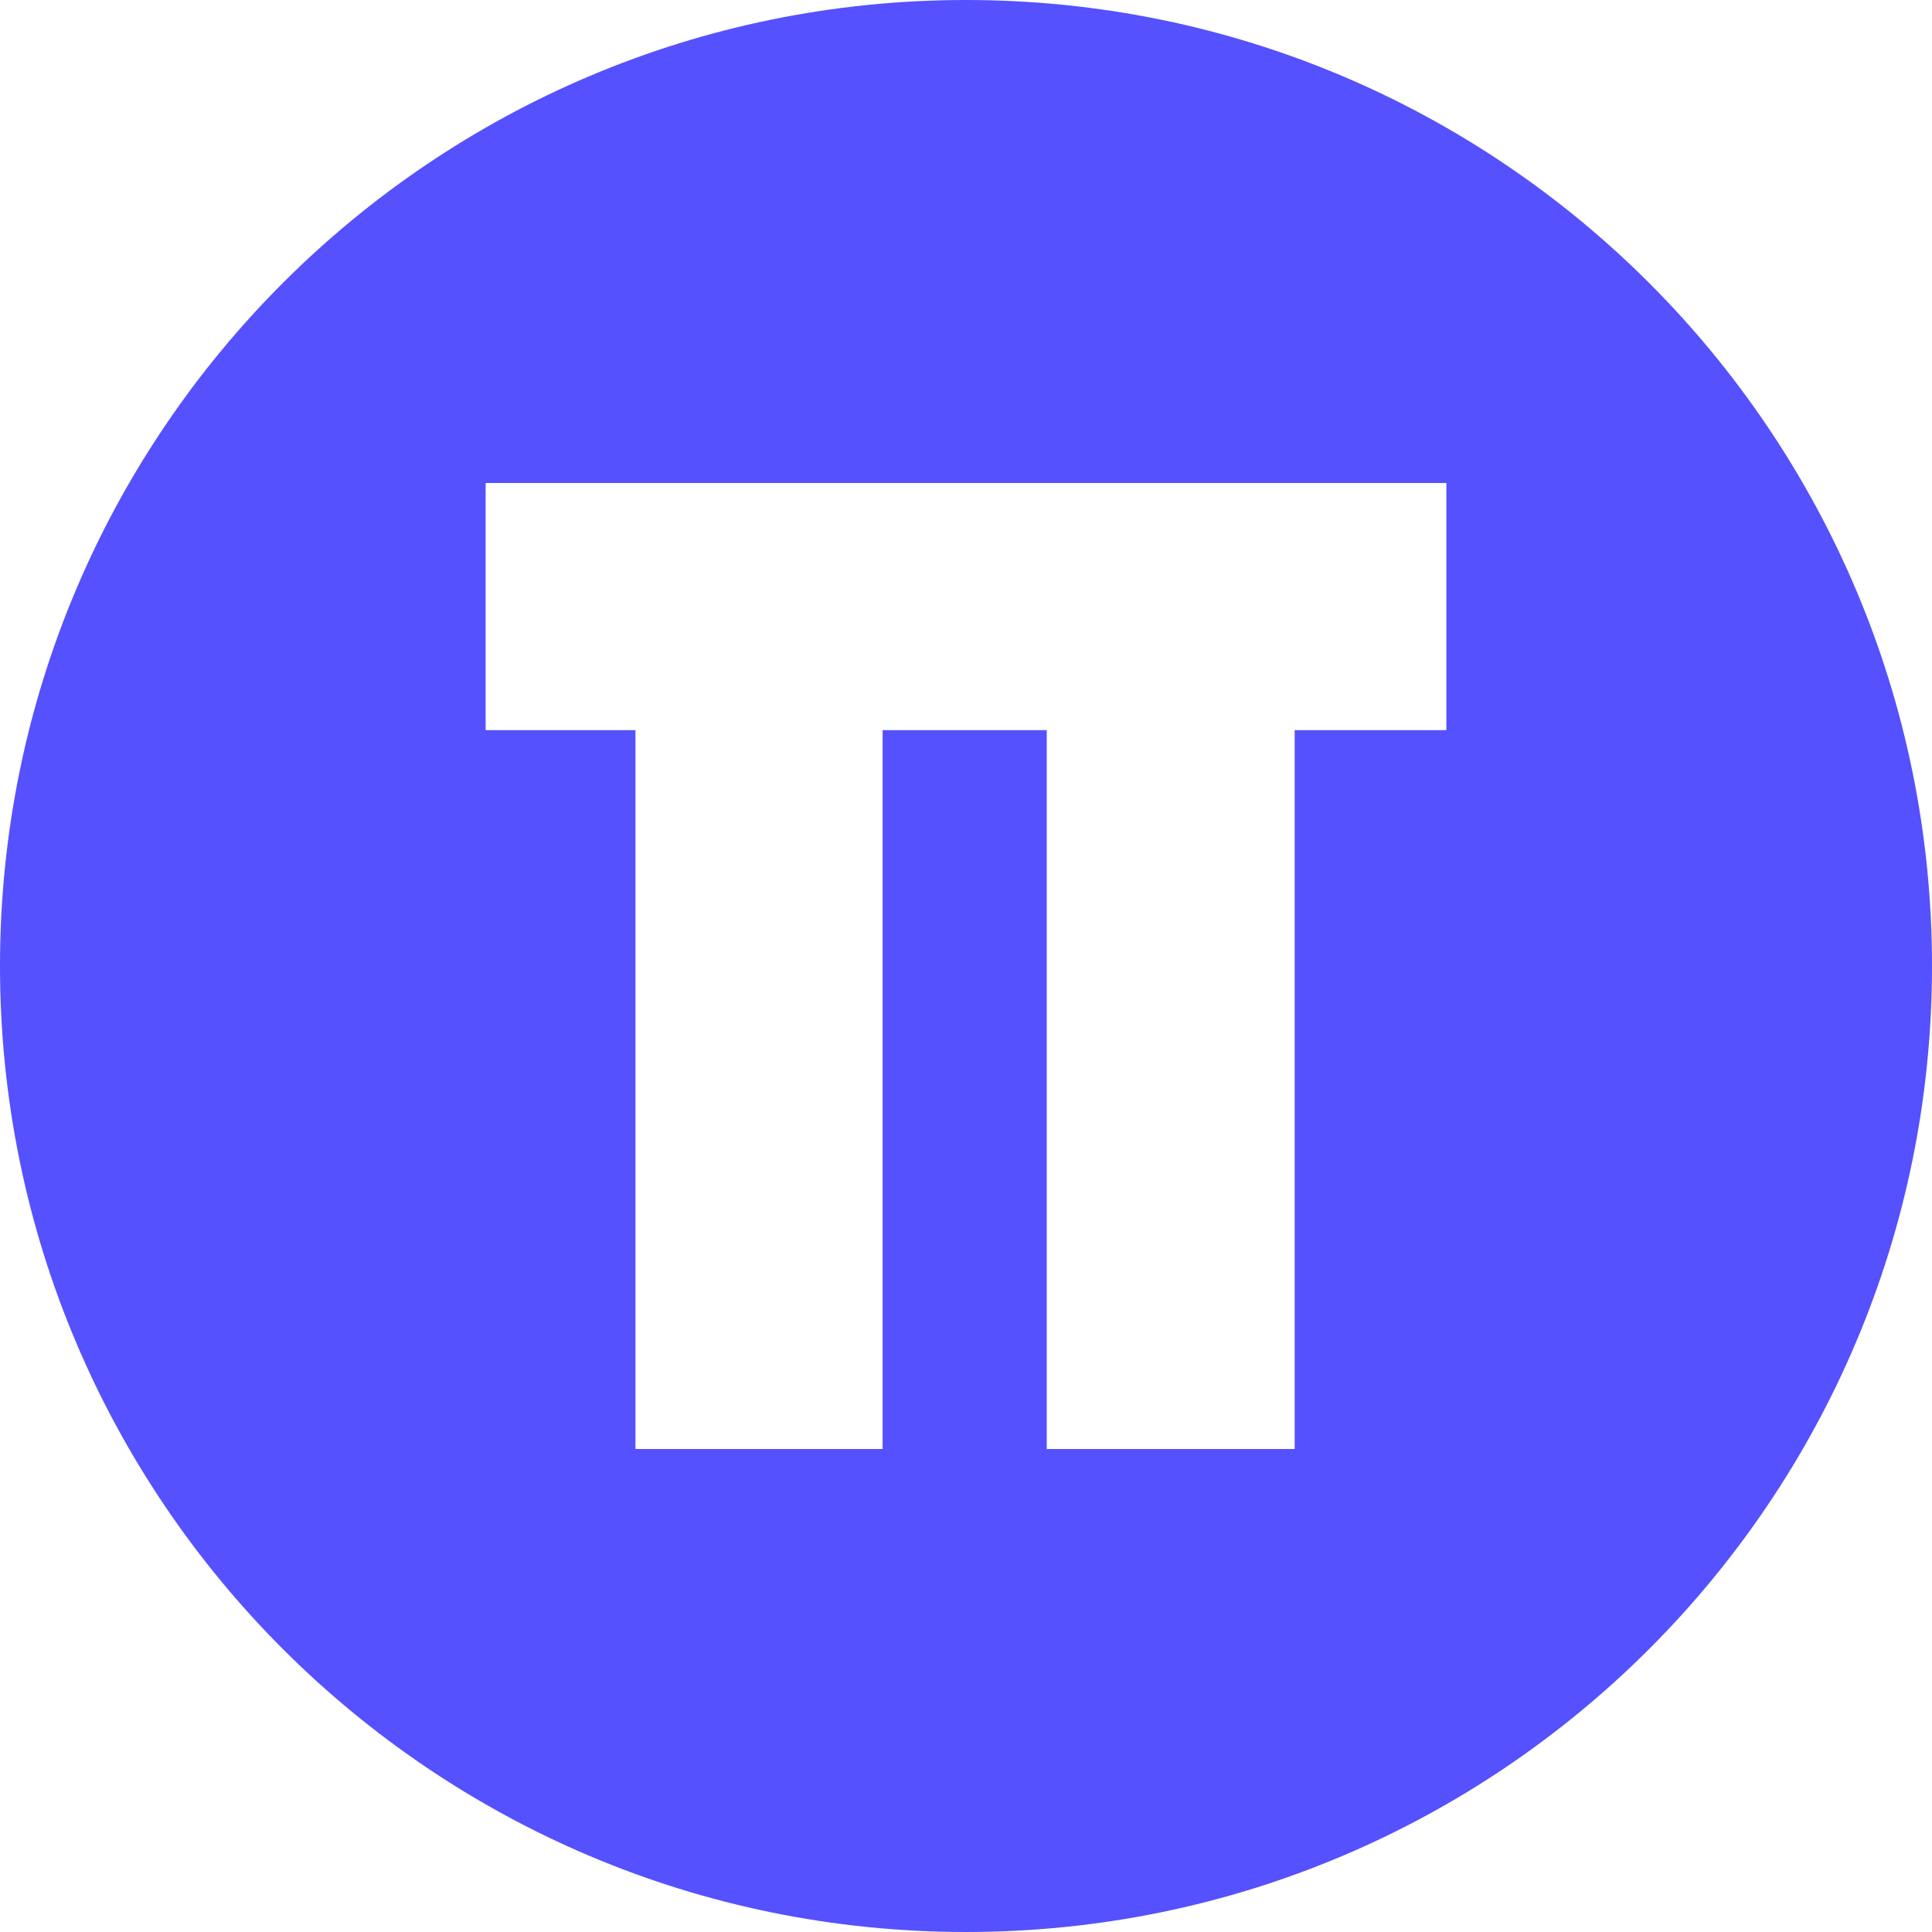
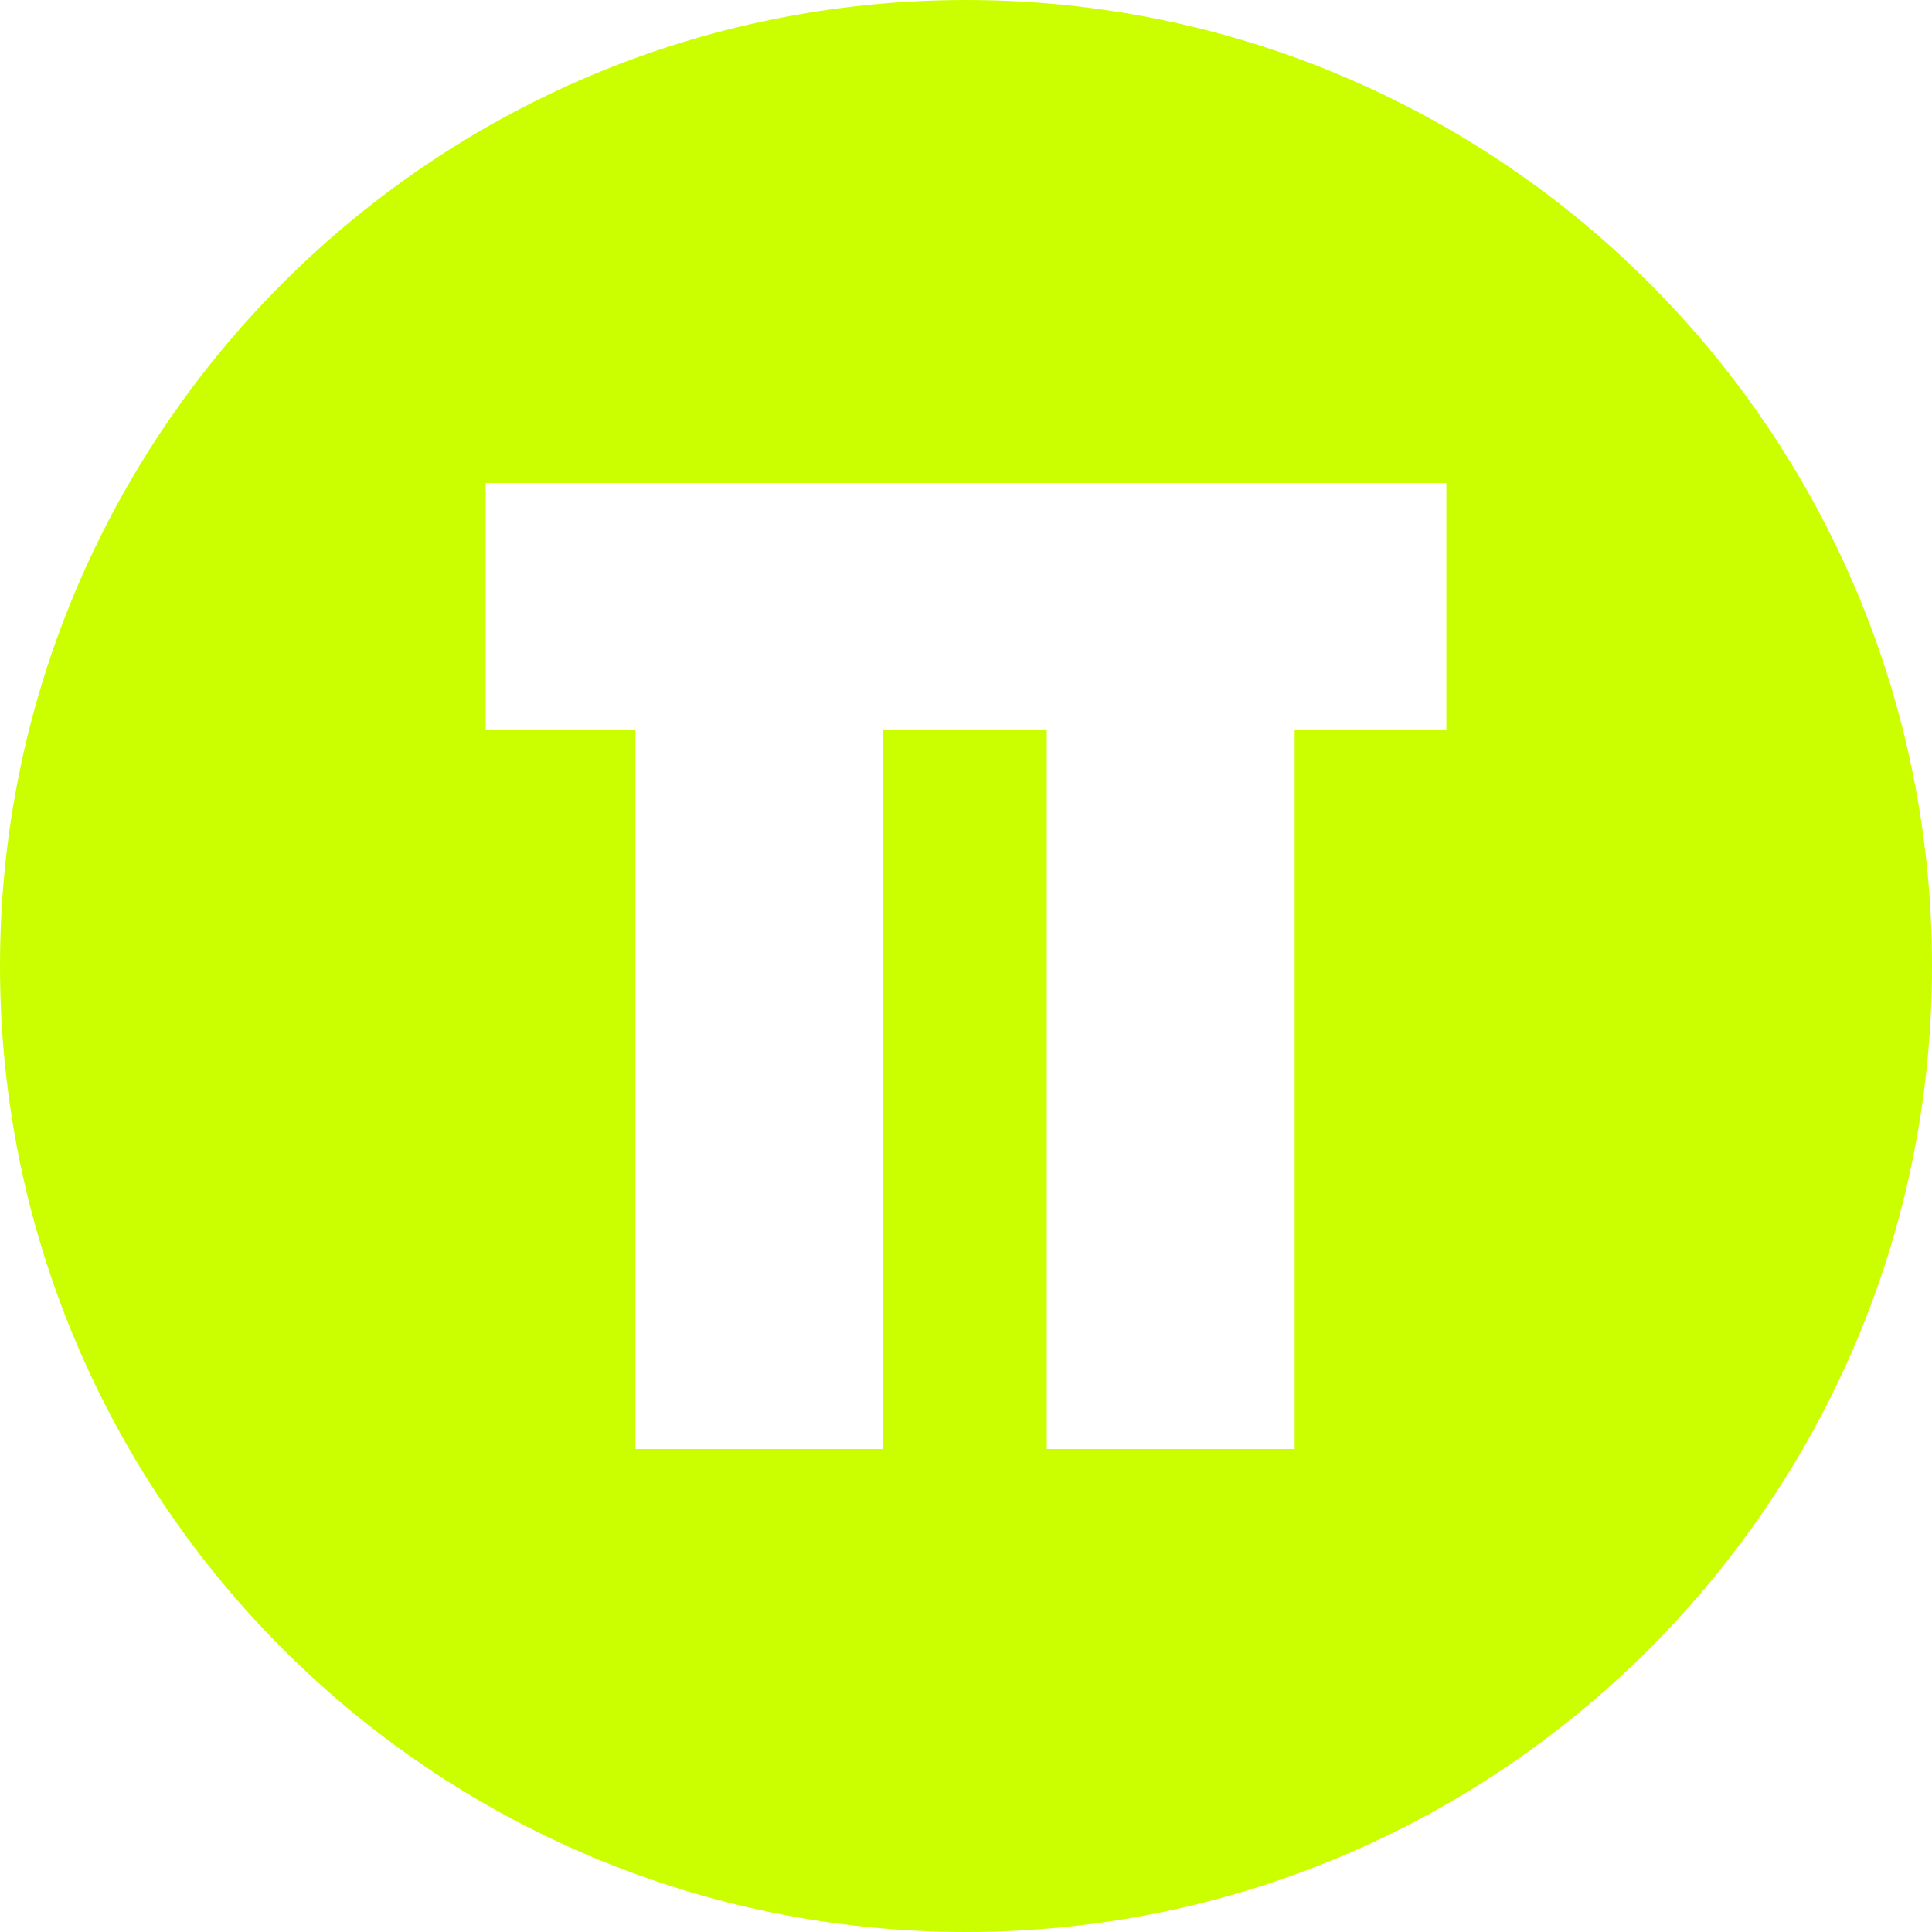
<svg xmlns="http://www.w3.org/2000/svg" version="1.1" id="_图层_1" x="0px" y="0px" viewBox="0 0 512 512" style="enable-background:new 0 0 512 512;" xml:space="preserve">
  <style type="text/css">
- 	.st0{fill:#5551FF;}
+ 	.st0{fill:#CBFF00;}
</style>
  <path class="st0" d="M256,0C114.6,0,0,114.6,0,256s114.6,256,256,256s256-114.6,256-256S397.4,0,256,0z M383.3,193.5h-40.2V384  h-65.7V193.5h-43.5V384h-65.5V193.5h-39.7V128h254.6L383.3,193.5L383.3,193.5z" />
</svg>
